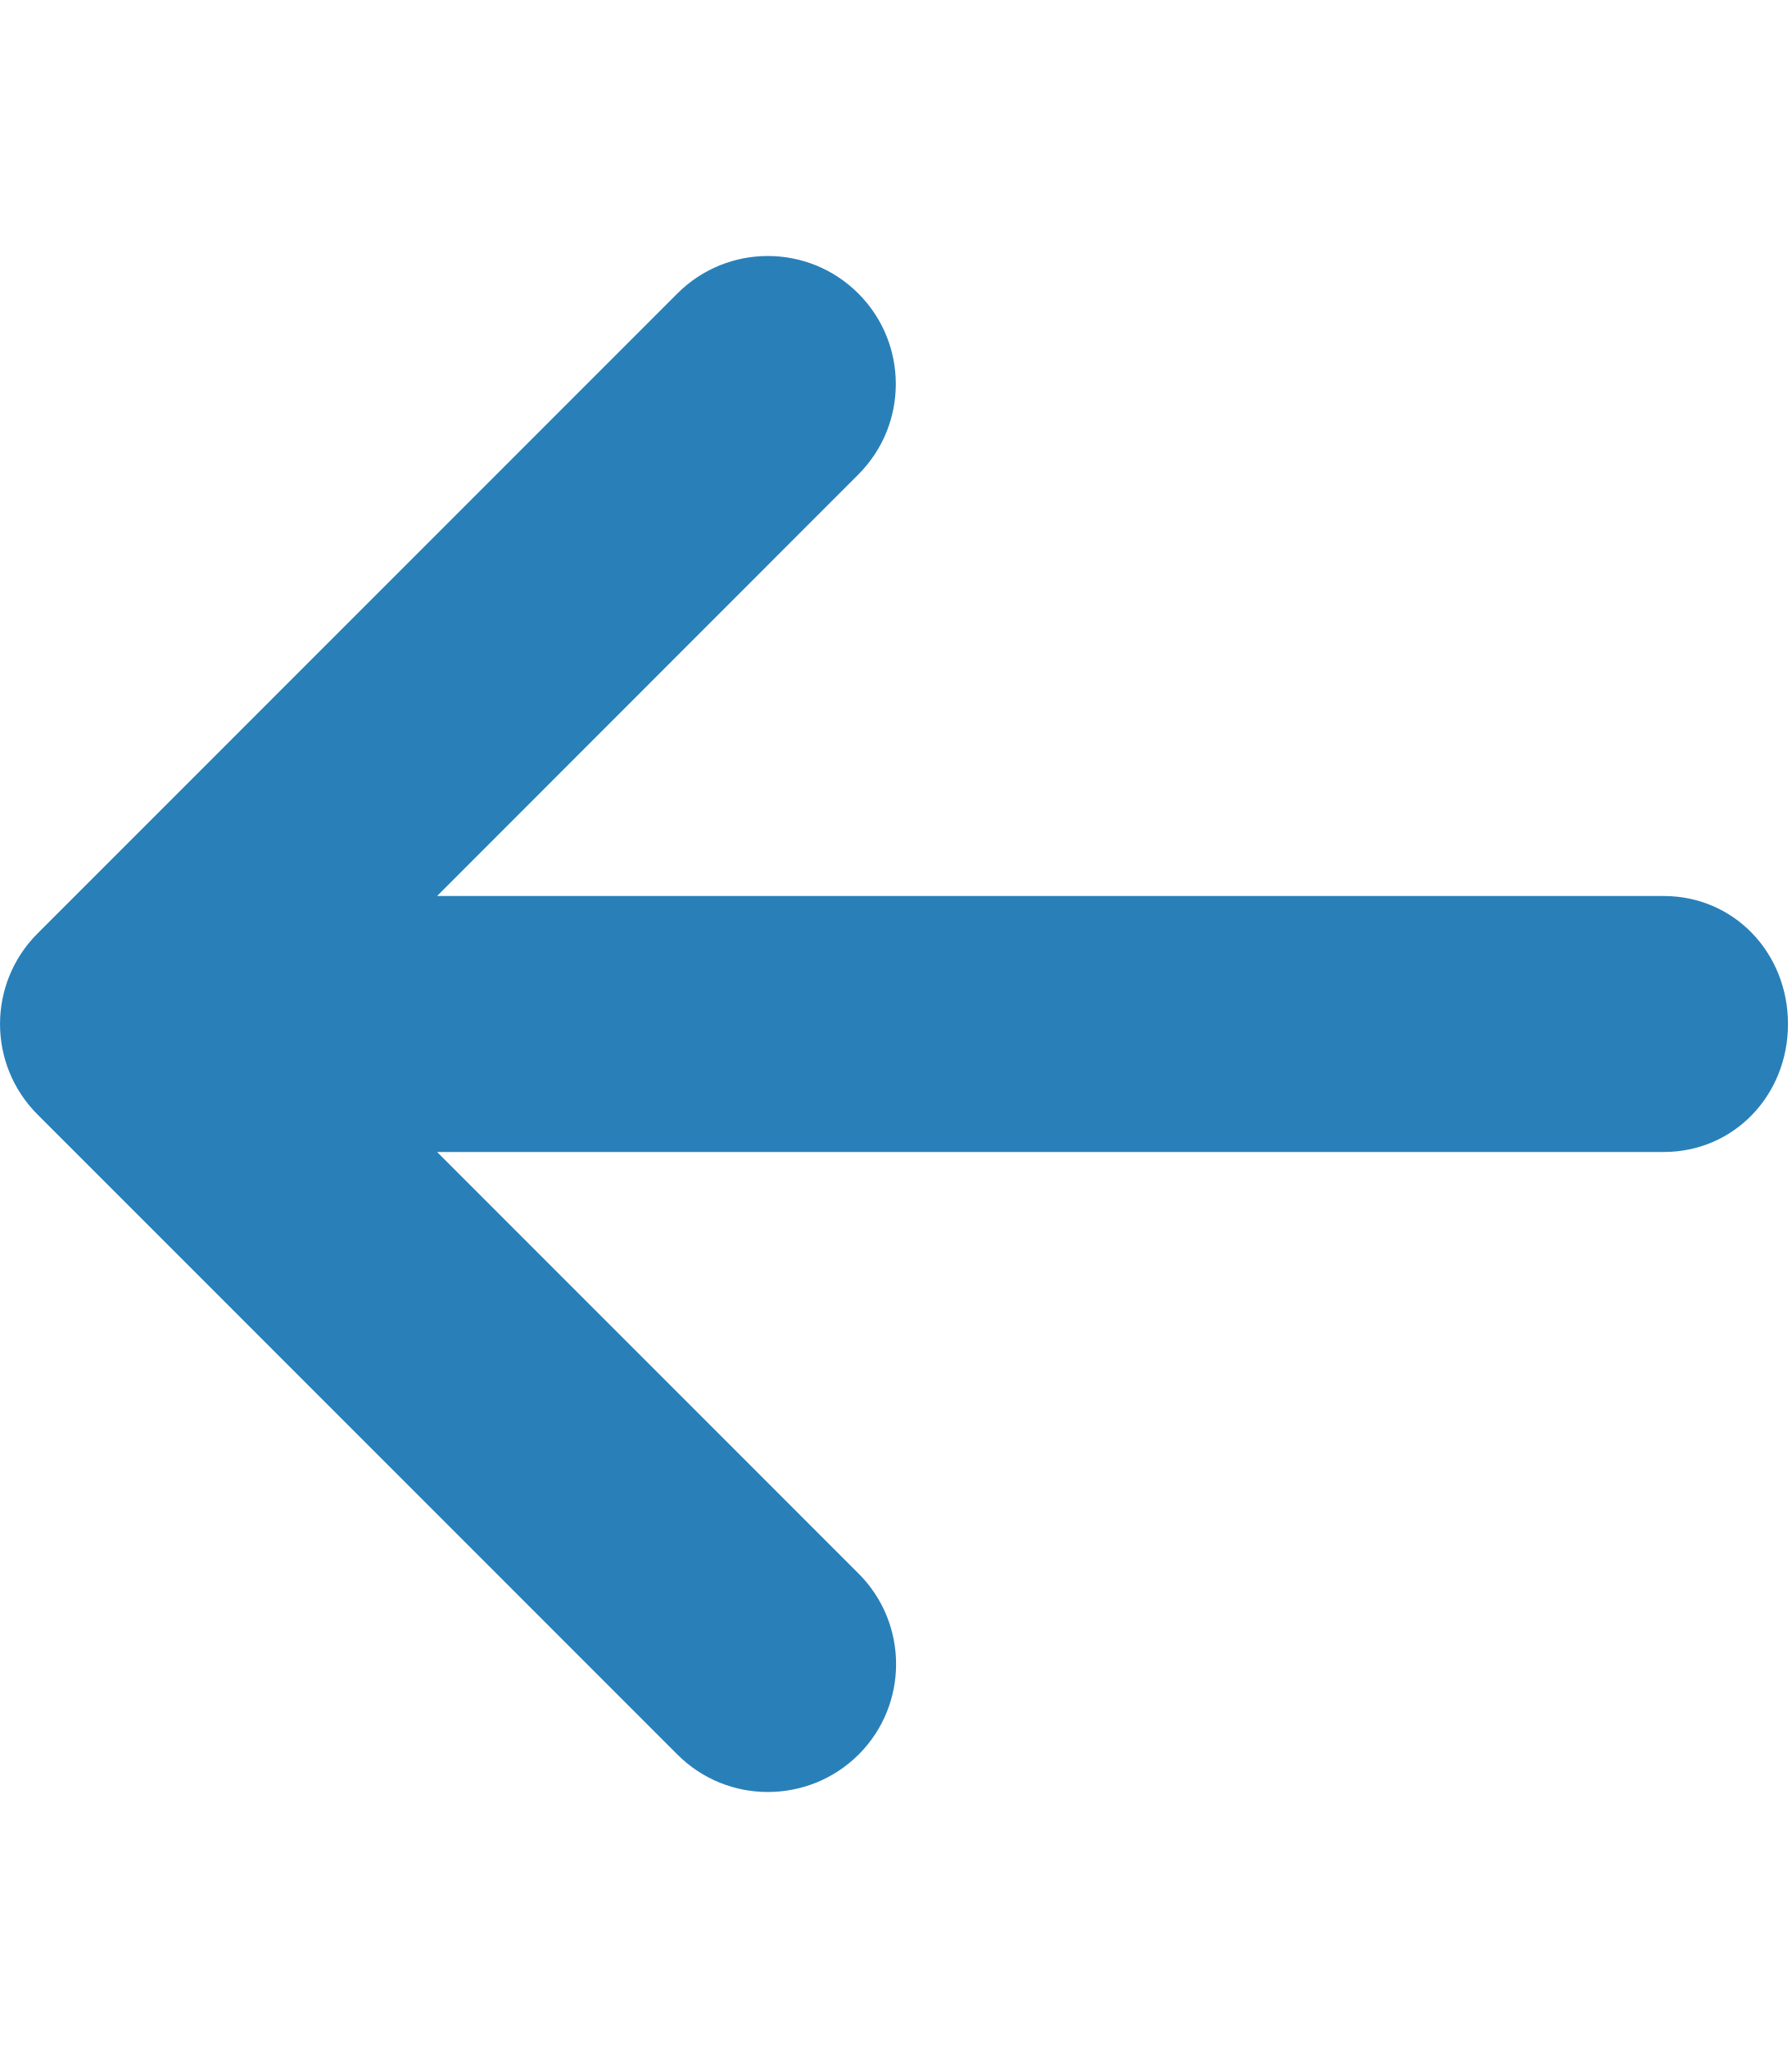
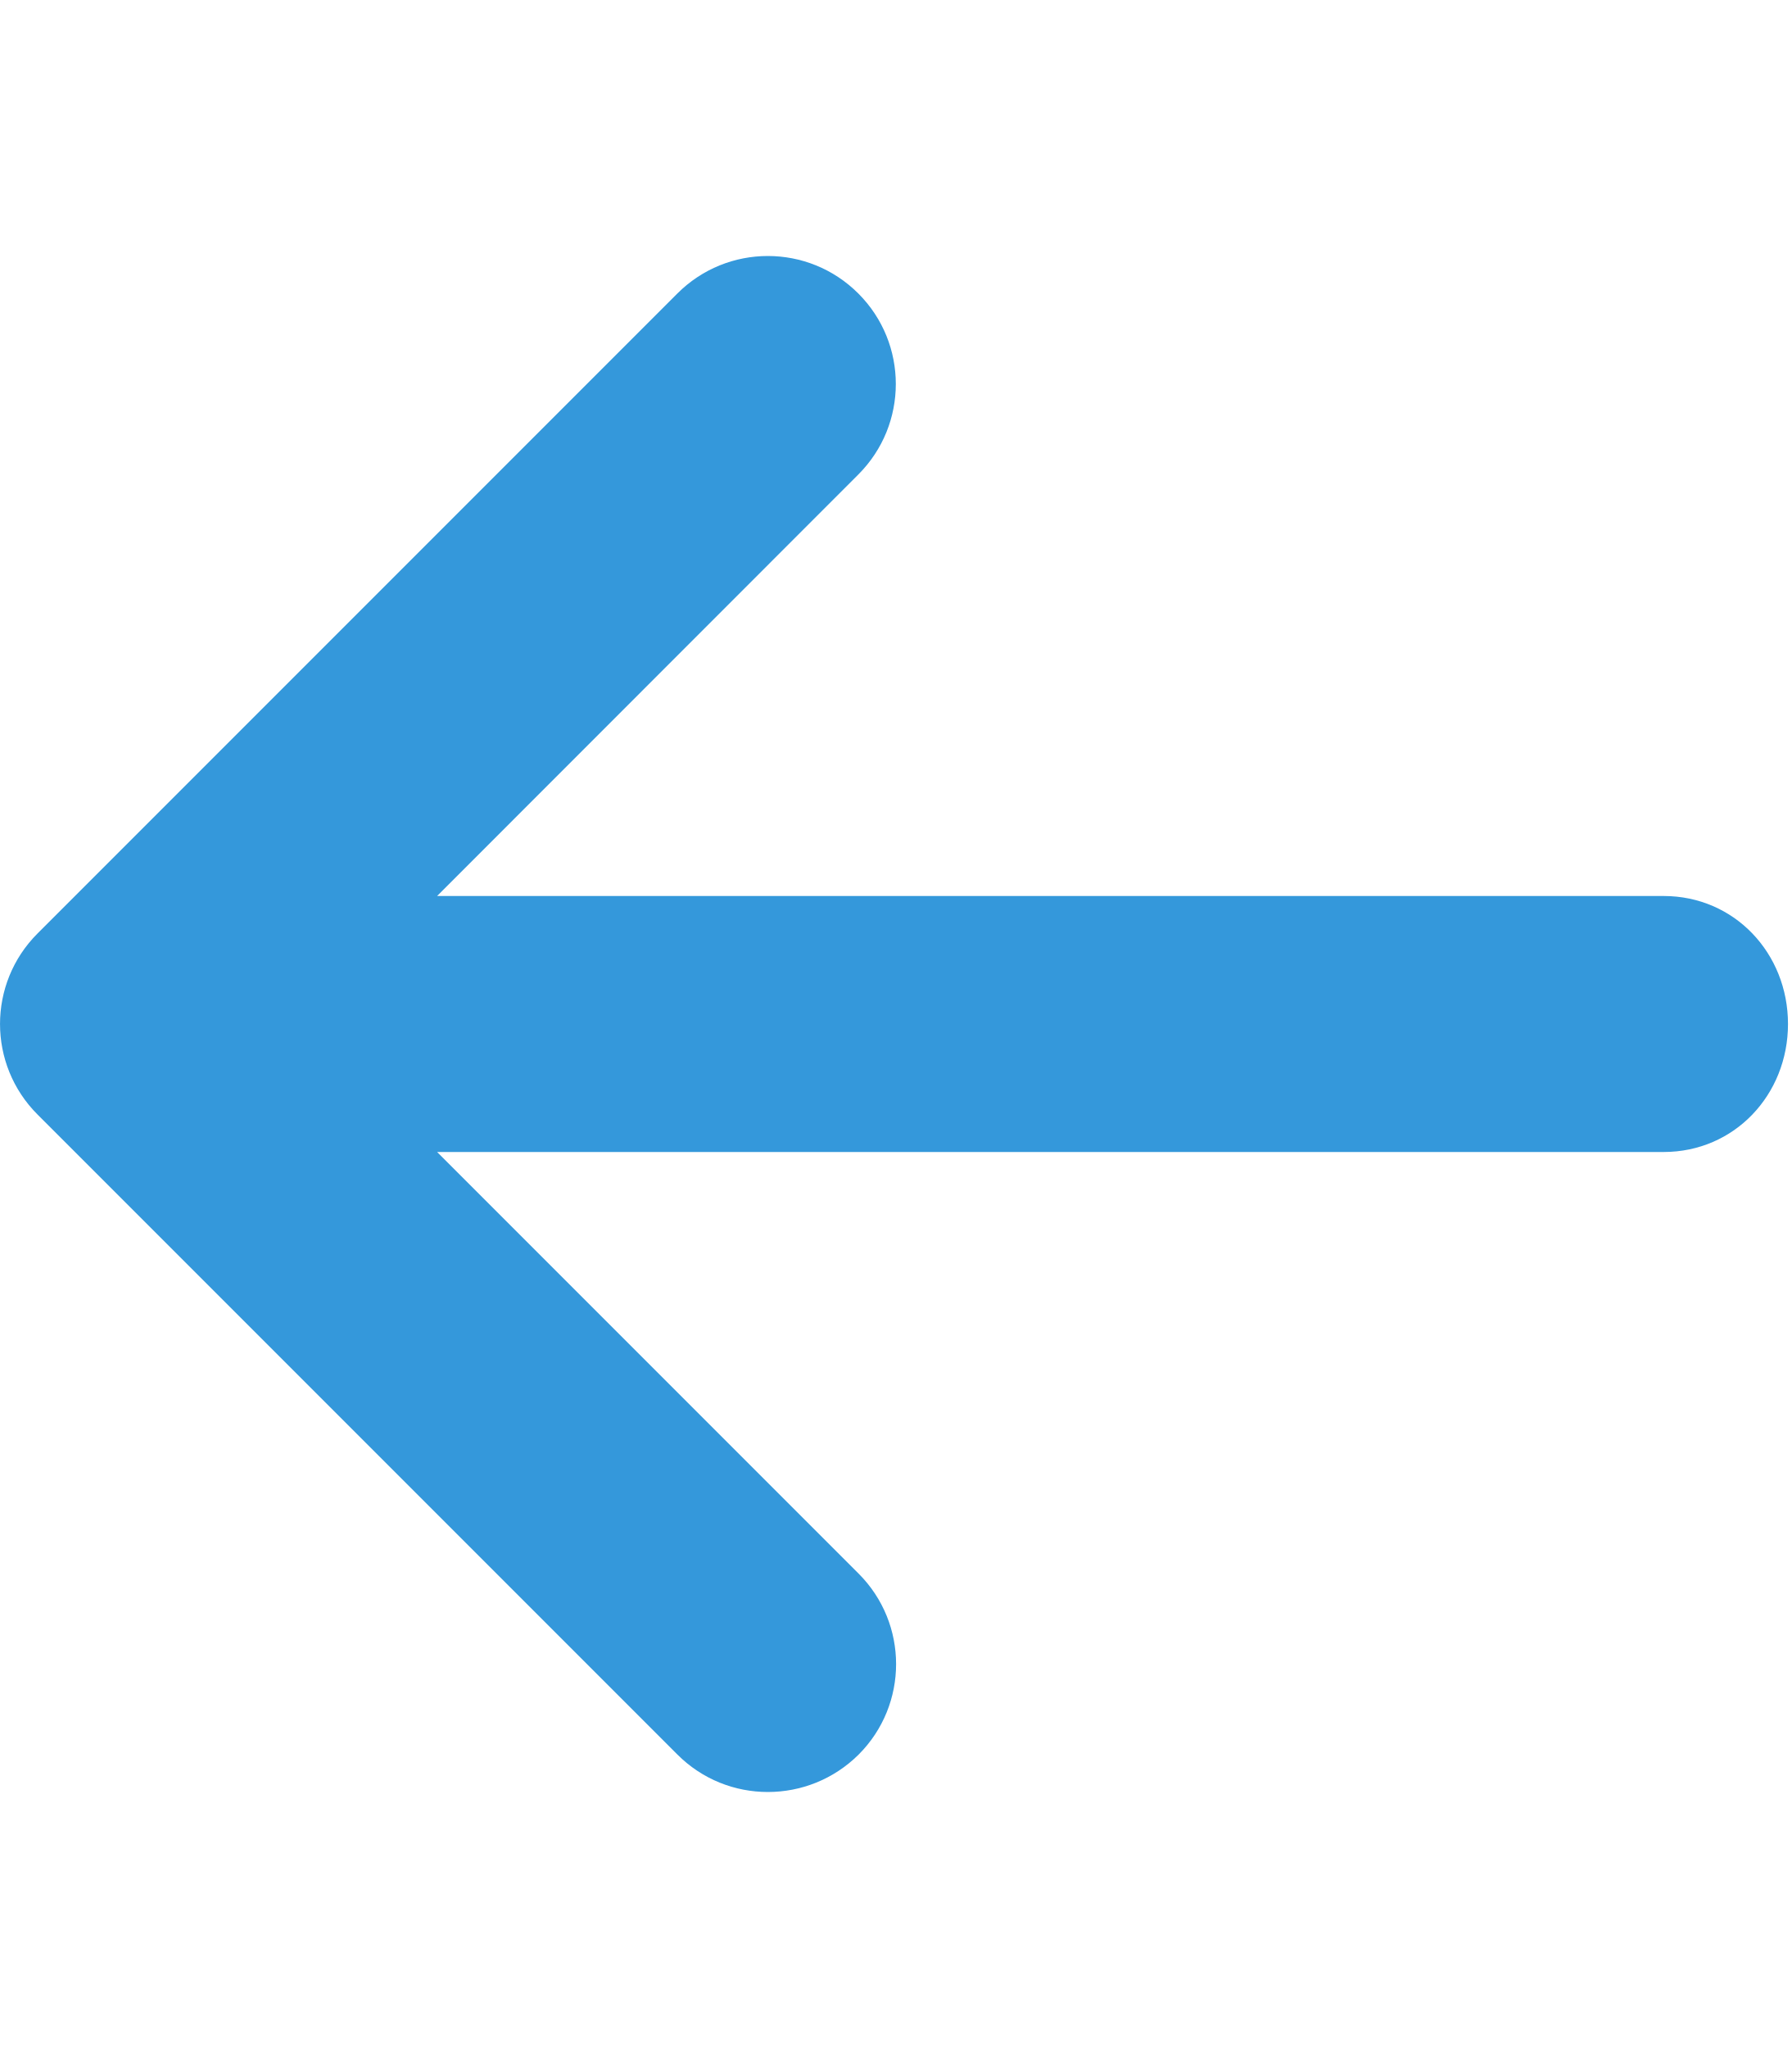
- <svg xmlns="http://www.w3.org/2000/svg" fill="#2980B9" viewBox="0 0 448 512">
+ <svg xmlns="http://www.w3.org/2000/svg" fill="#3498DB" viewBox="0 0 448 512">
  <path d="M447.1 256C447.1 273.7 433.7 288 416 288H109.3l105.4 105.4c12.5 12.5 12.5 32.75 0 45.25C208.4 444.9 200.2 448 192 448s-16.38-3.125-22.62-9.375l-160-160c-12.5-12.5-12.5-32.75 0-45.25l160-160c12.5-12.5 32.75-12.5 45.25 0s12.5 32.75 0 45.25L109.3 224H416C433.7 224 447.1 238.3 447.1 256z" />
</svg>
